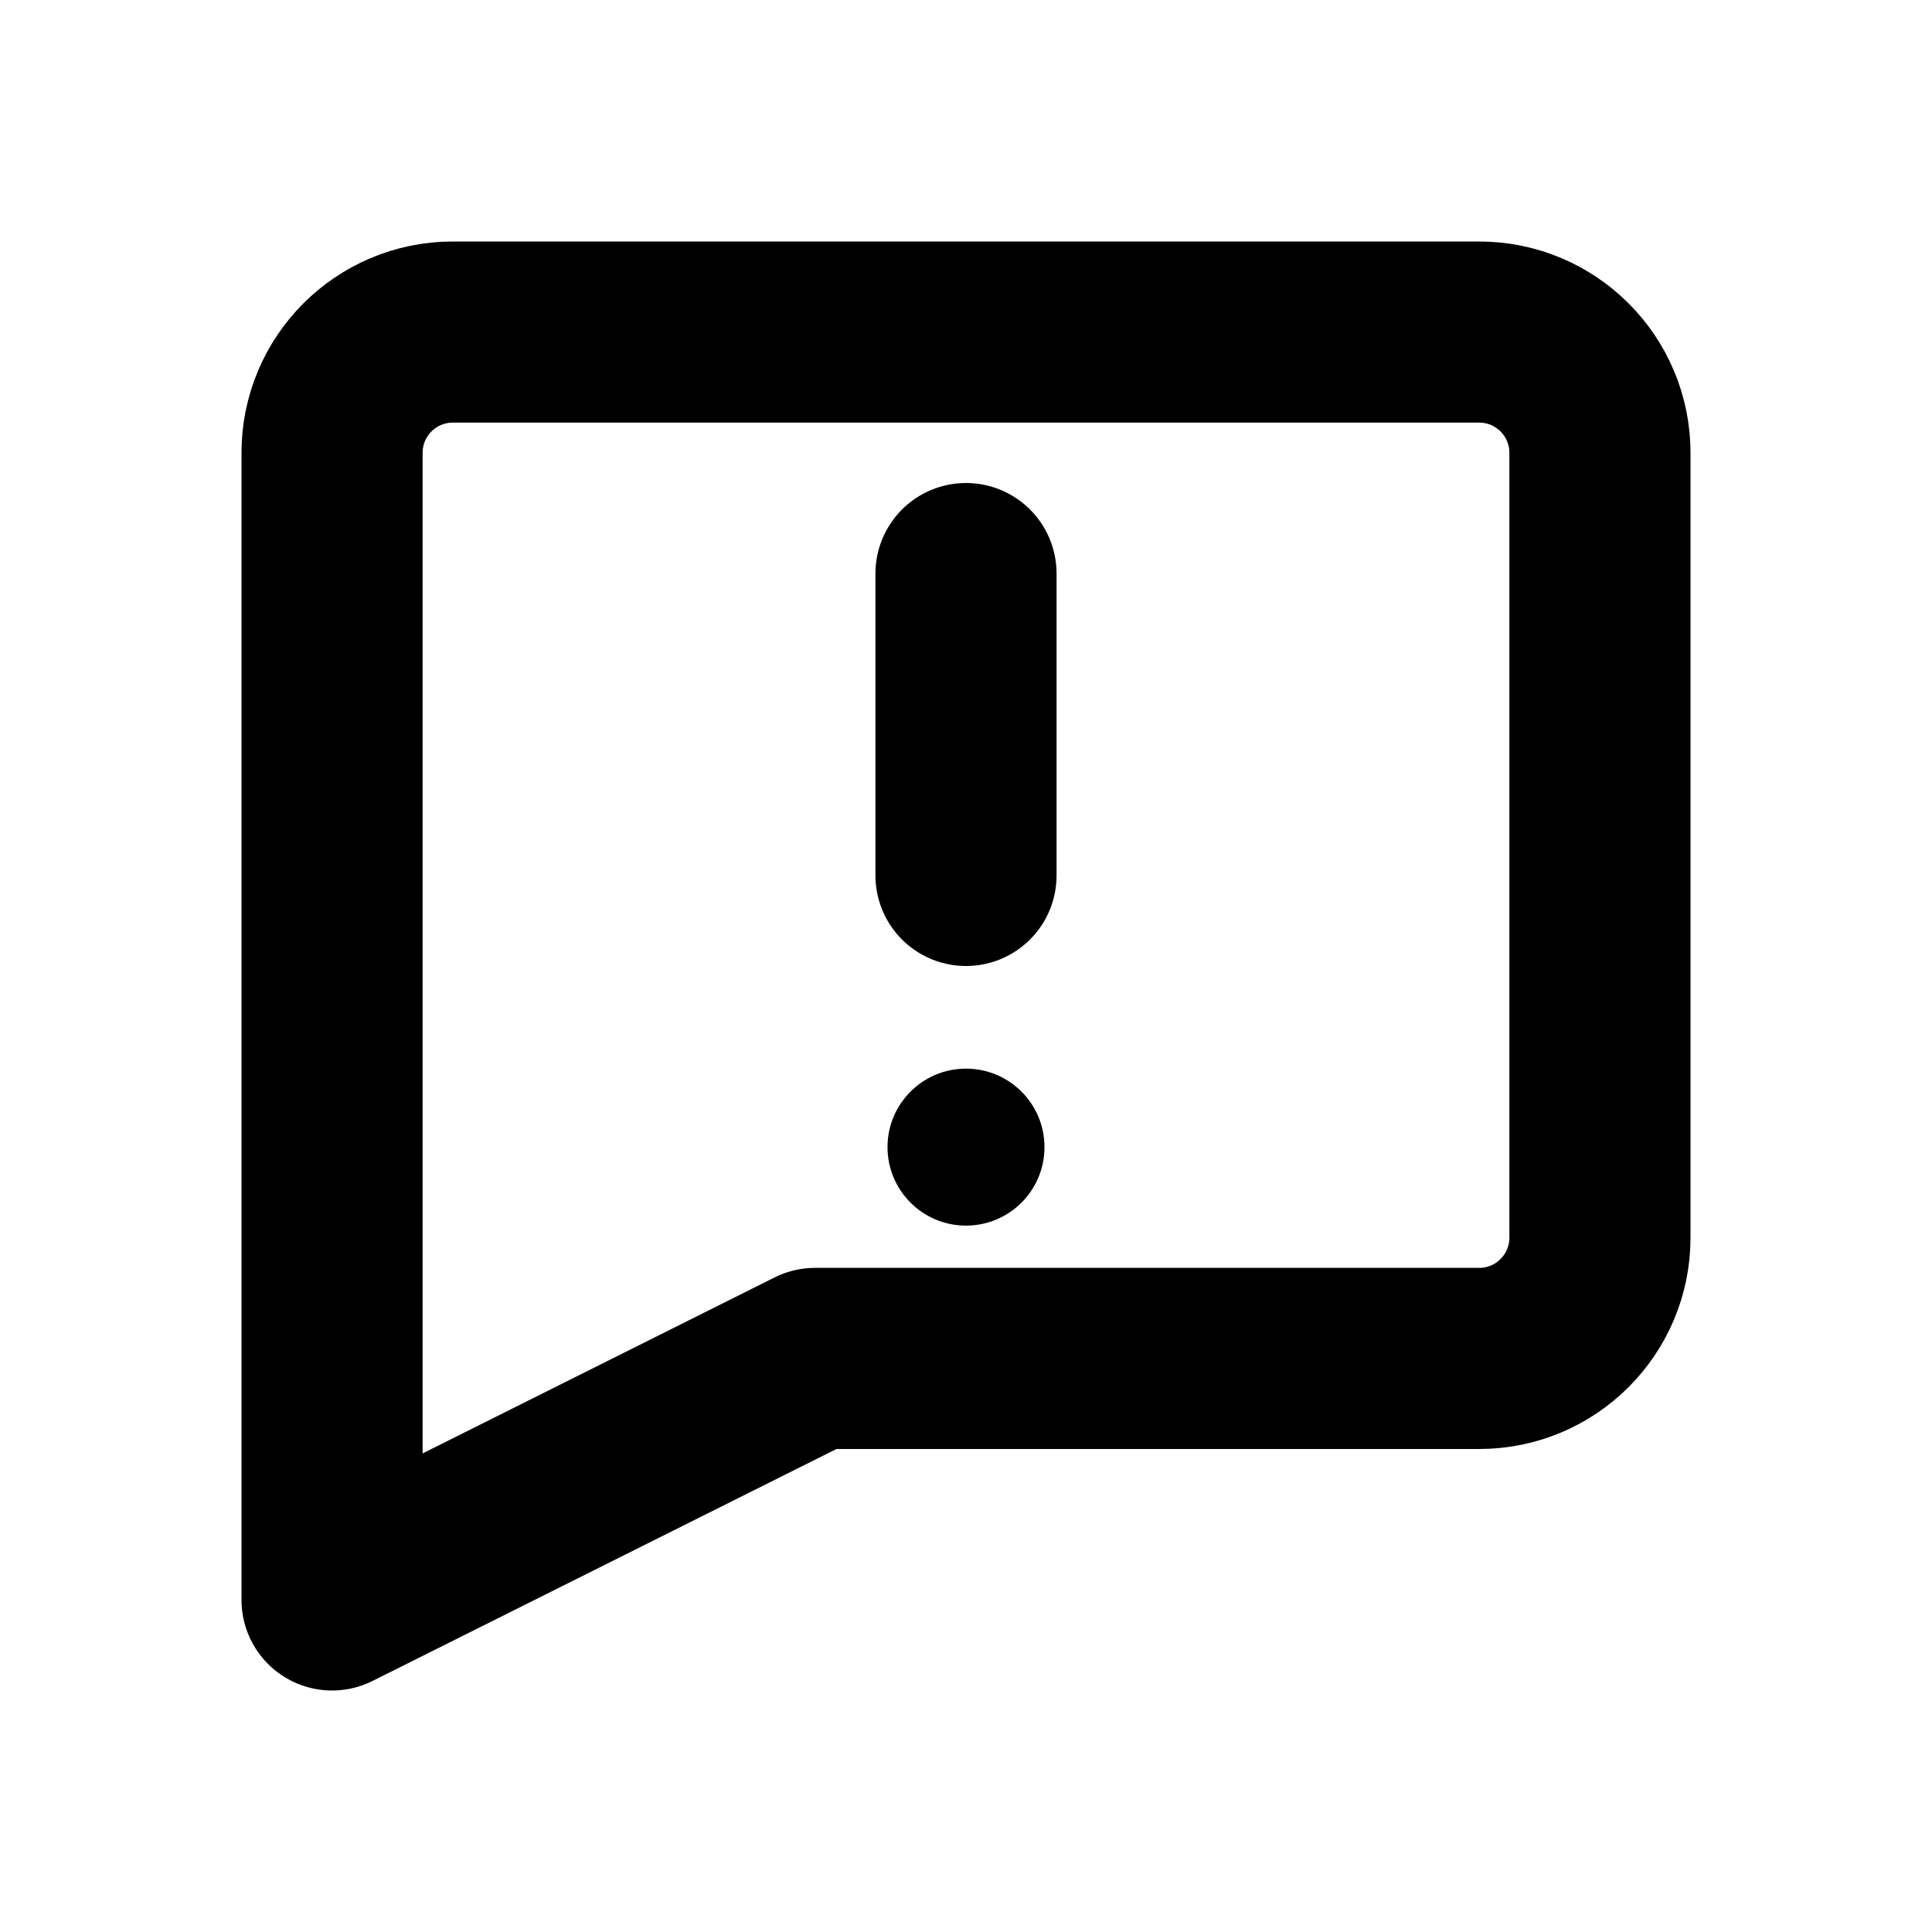
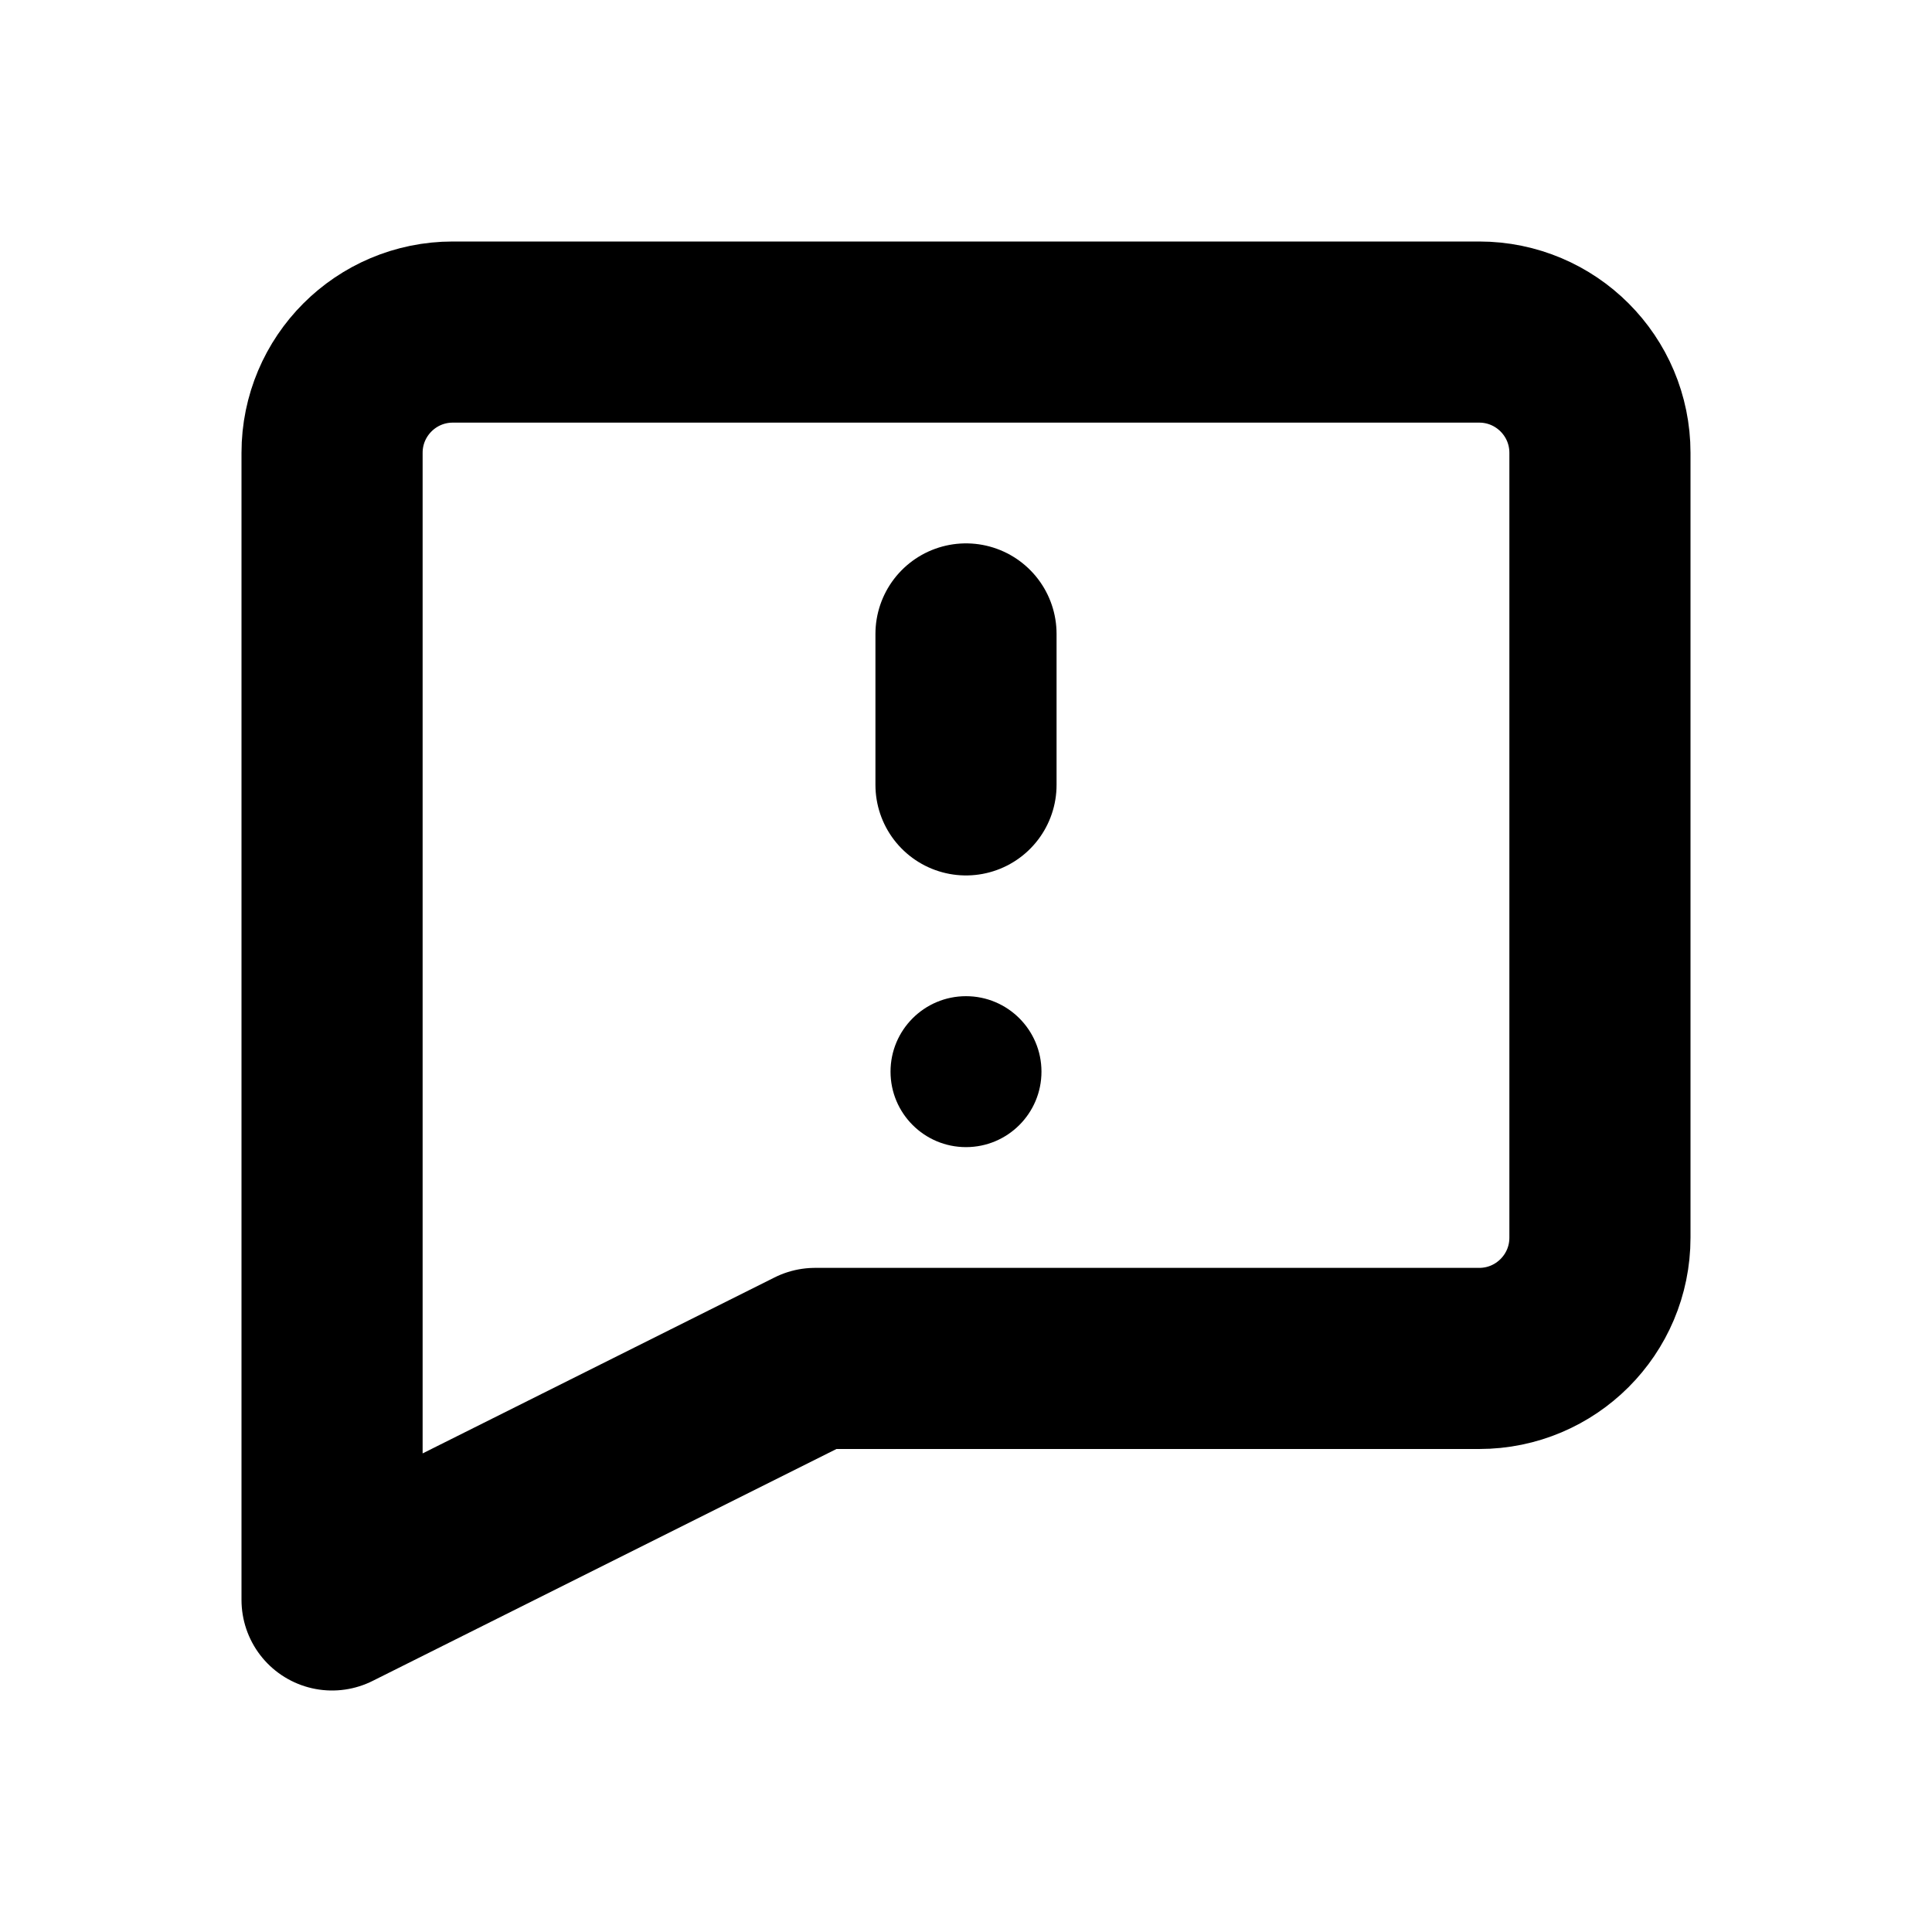
<svg xmlns="http://www.w3.org/2000/svg" width="16" height="16" viewBox="0 0 16 16" fill="none" stroke="currentColor" stroke-width="1.5" stroke-linecap="round" stroke-linejoin="round" aria-hidden="true" focusable="false">
  <path d="M3.75 2.75h8.5a1 1 0 0 1 1 1v6.5a1 1 0 0 1-1 1h-5.5l-4 2v-9.5a1 1 0 0 1 1-1Z" />
-   <path d="M8 4.75v2.5" />
-   <circle cx="8" cy="9.5" r="0.65" fill="currentColor" stroke="none" />
+   <path d="M8 5.25V6.5" />
+   <circle cx="8" cy="8.875" r="0.625" fill="currentColor" stroke="none" />
</svg>
